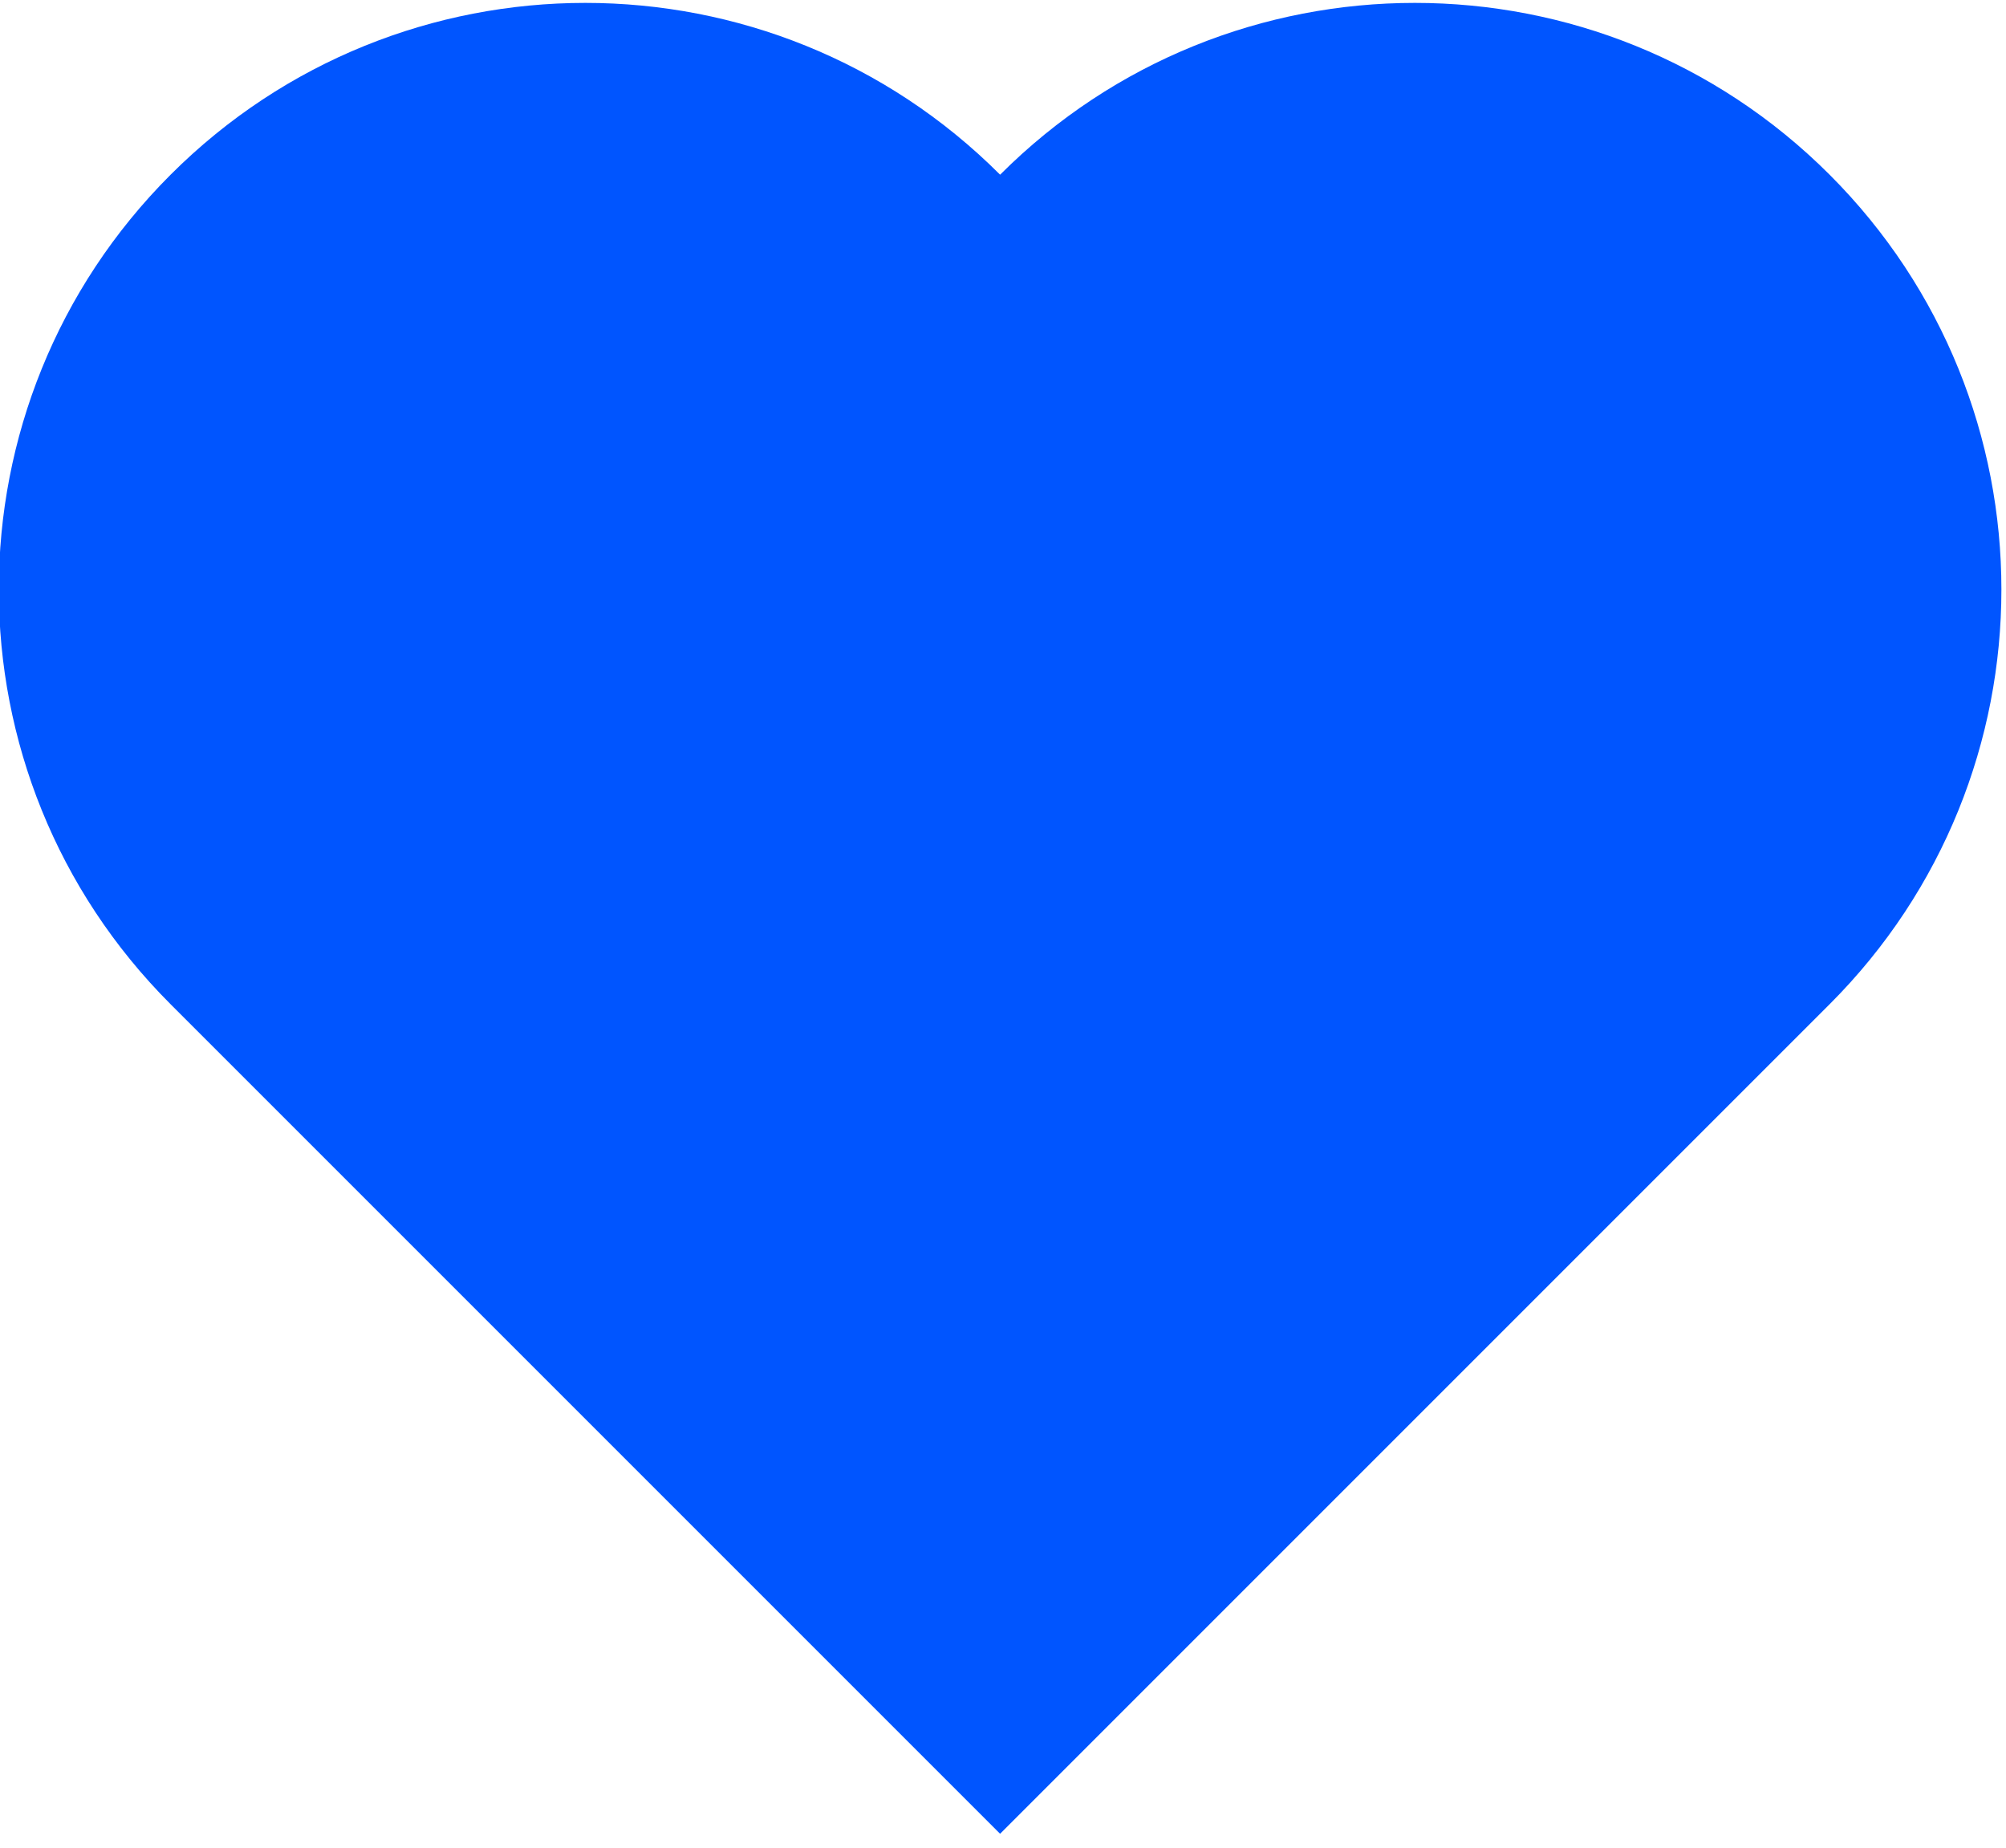
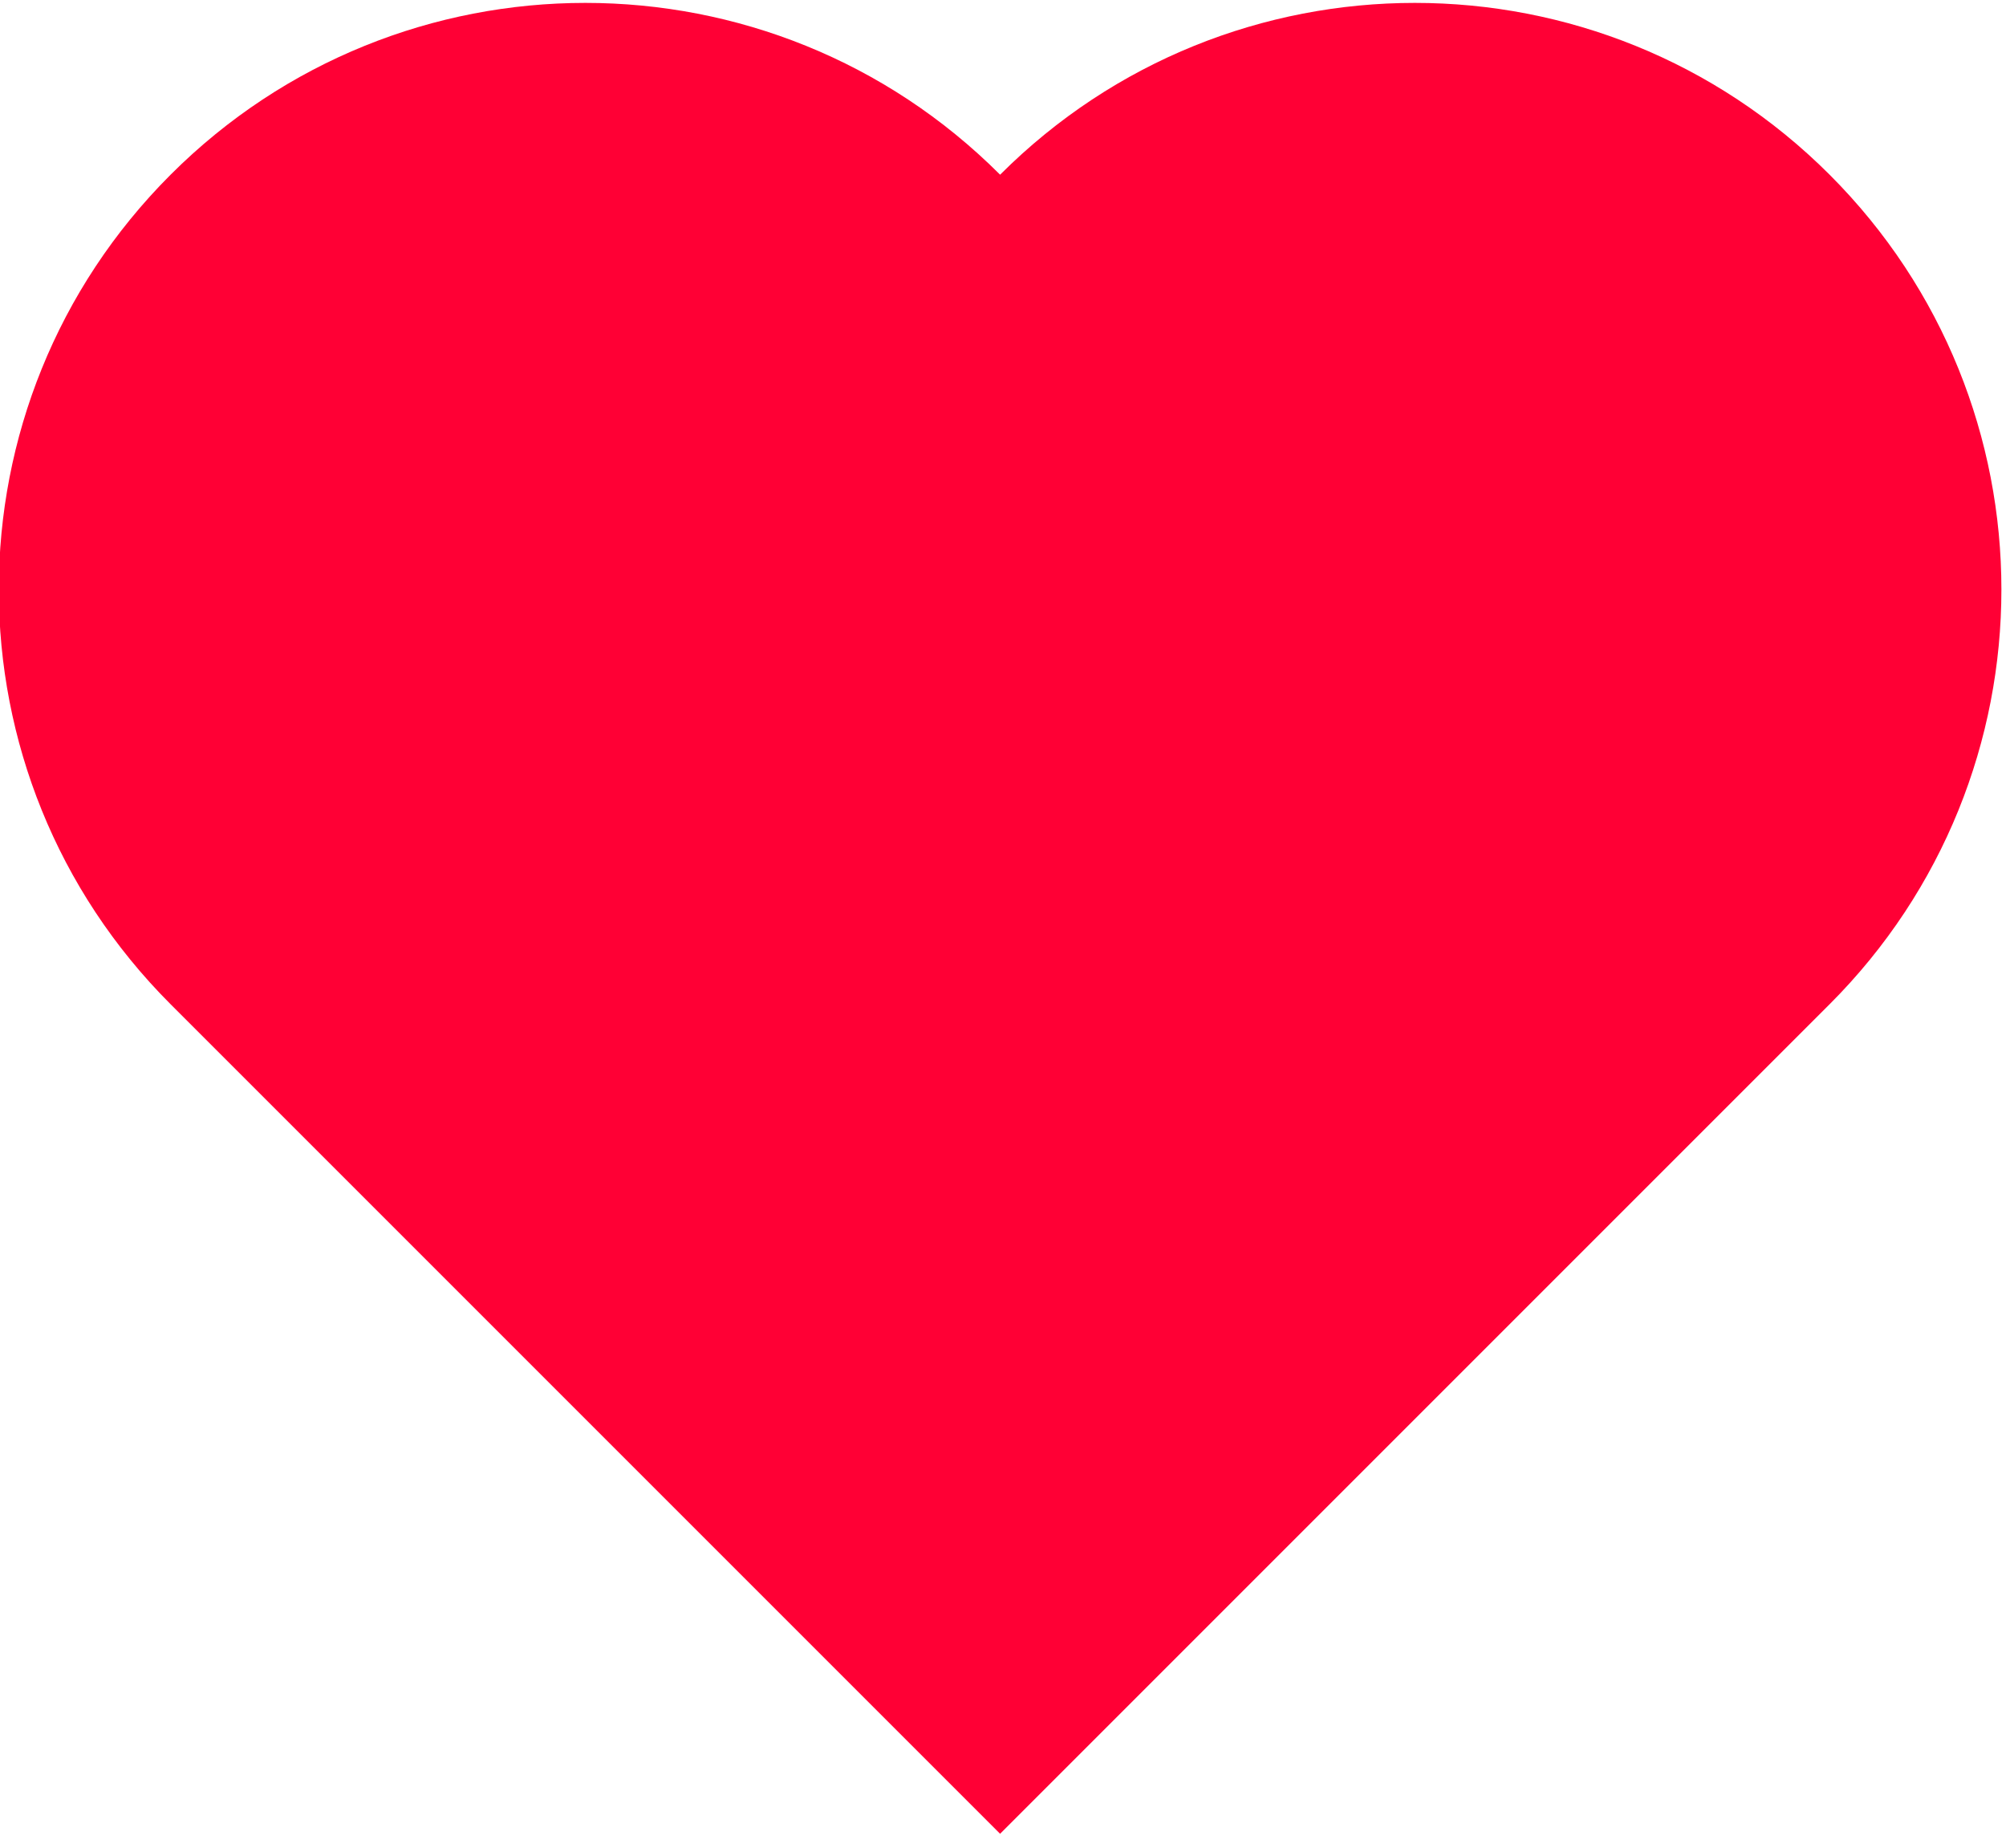
<svg xmlns="http://www.w3.org/2000/svg" xmlns:xlink="http://www.w3.org/1999/xlink" version="1.1" height="315" width="342">
  <defs>
    <g id="heart">
      <path d="M0 200 v-200 h200      a100,100 90 0,1 0,200     a100,100 90 0,1 -200,0     z" />
    </g>
  </defs>
-   <use xlink:href="#heart" fill="#0055FF" transform="rotate(225,150,121)" />
+   <use xlink:href="#heart" fill="#FF0035" transform="rotate(225,150,121)" />
</svg>
